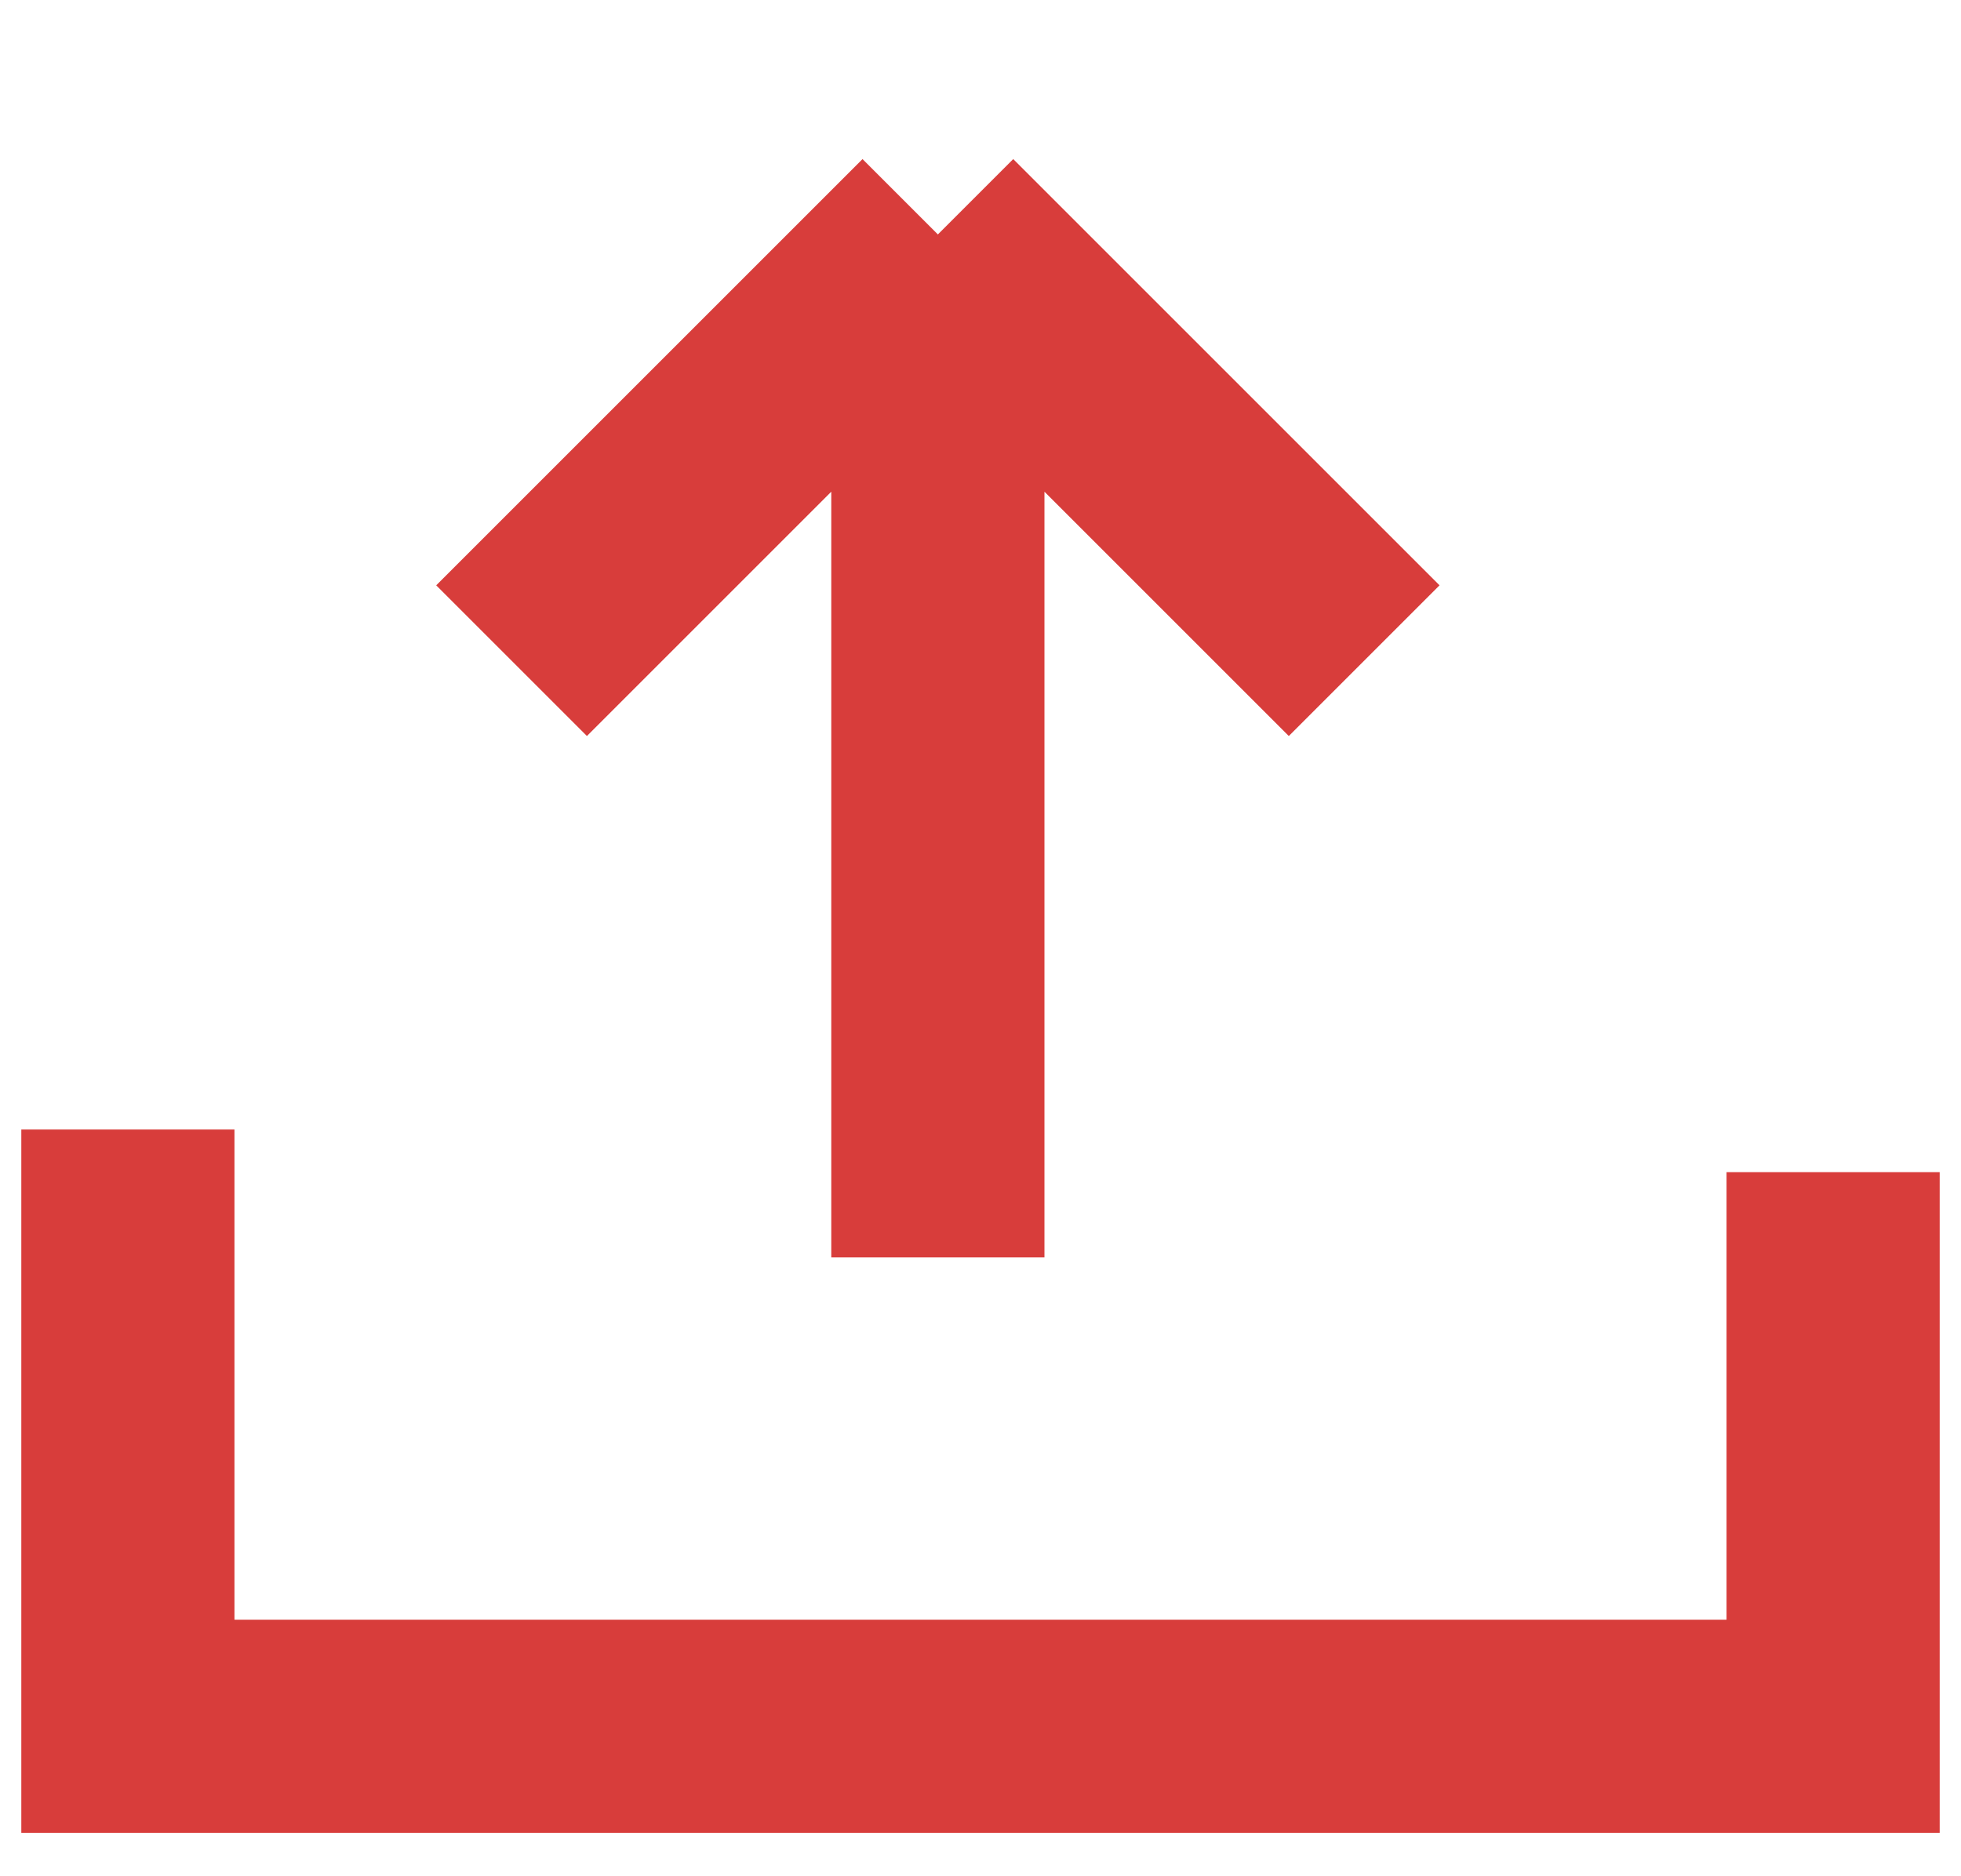
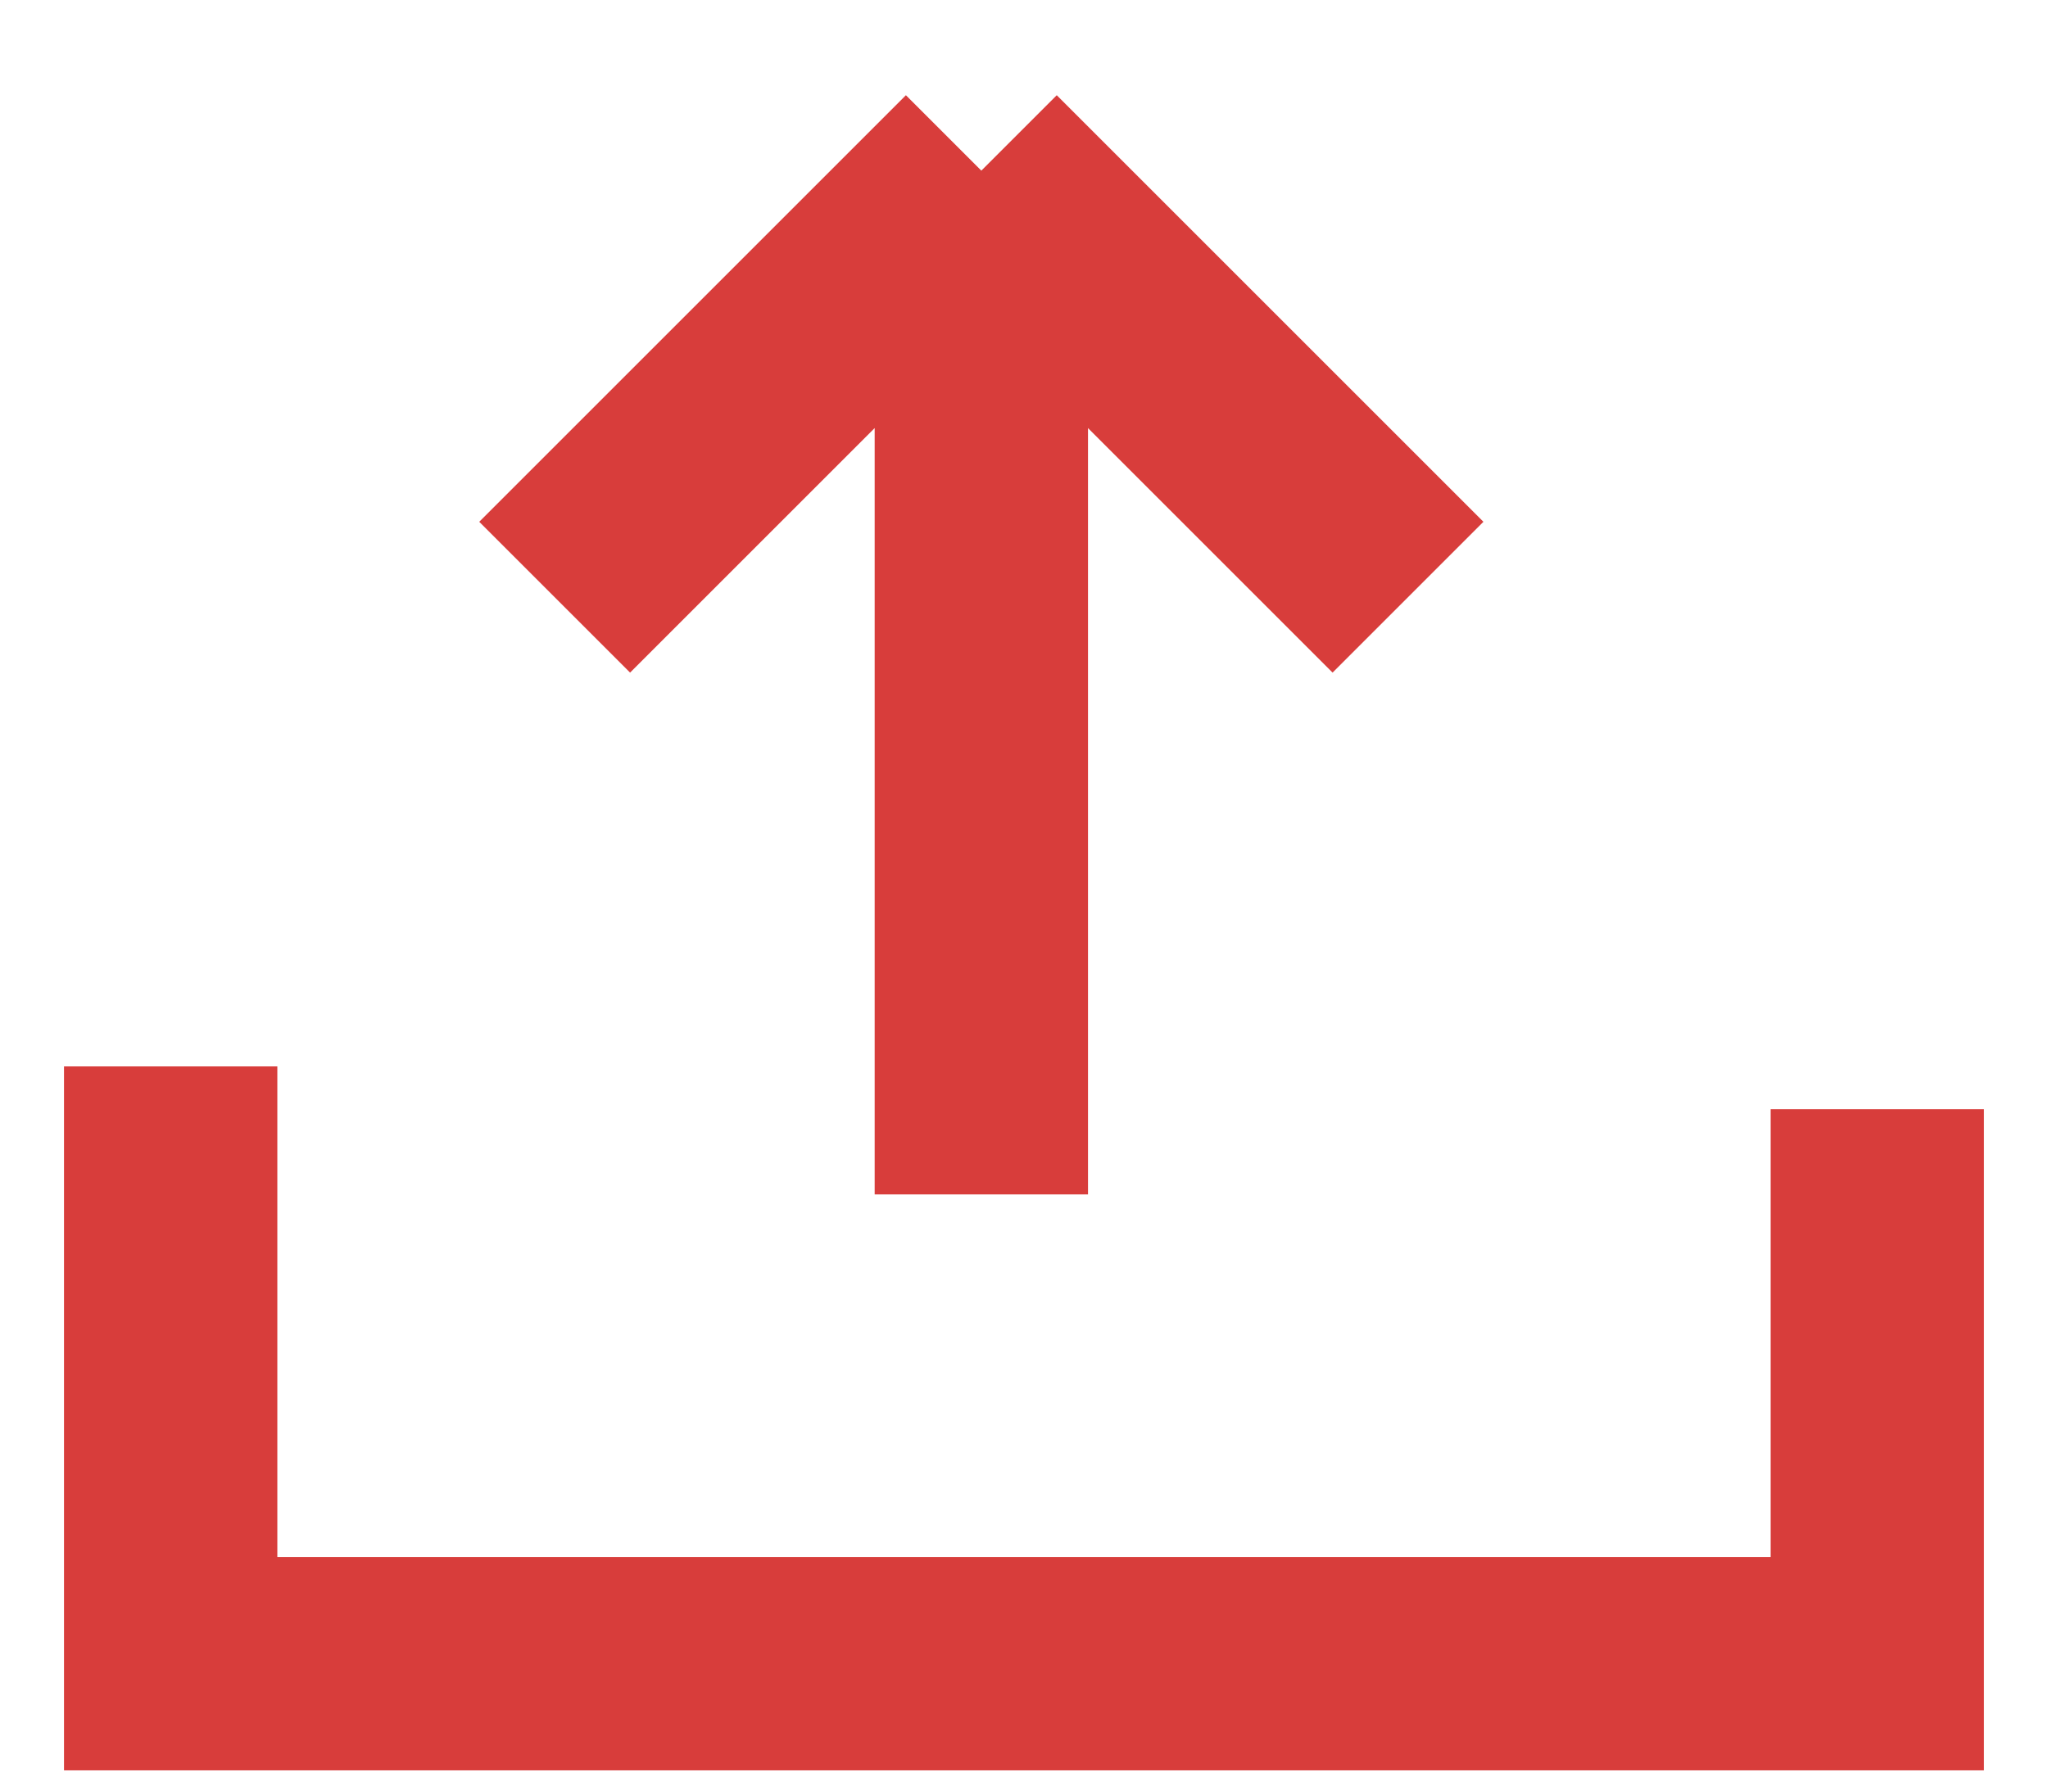
- <svg xmlns="http://www.w3.org/2000/svg" width="23" height="22" viewBox="0 0 23 22" fill="none">
-   <path d="M1.5 13.25V20.25H21.5V13.75M11 14.75V2.75M11 2.75L6 7.75M11 2.75L16 7.75" stroke="#D83D3B" stroke-width="2.5" />
+ <svg xmlns="http://www.w3.org/2000/svg" width="24" height="21" viewBox="0 0 24 21" fill="none">
+   <path d="M2 12.5V19.5H22V13M11.5 14V2M11.5 2L6.5 7M11.5 2L16.5 7" stroke="#D83D3B" stroke-width="2.5" />
</svg>
